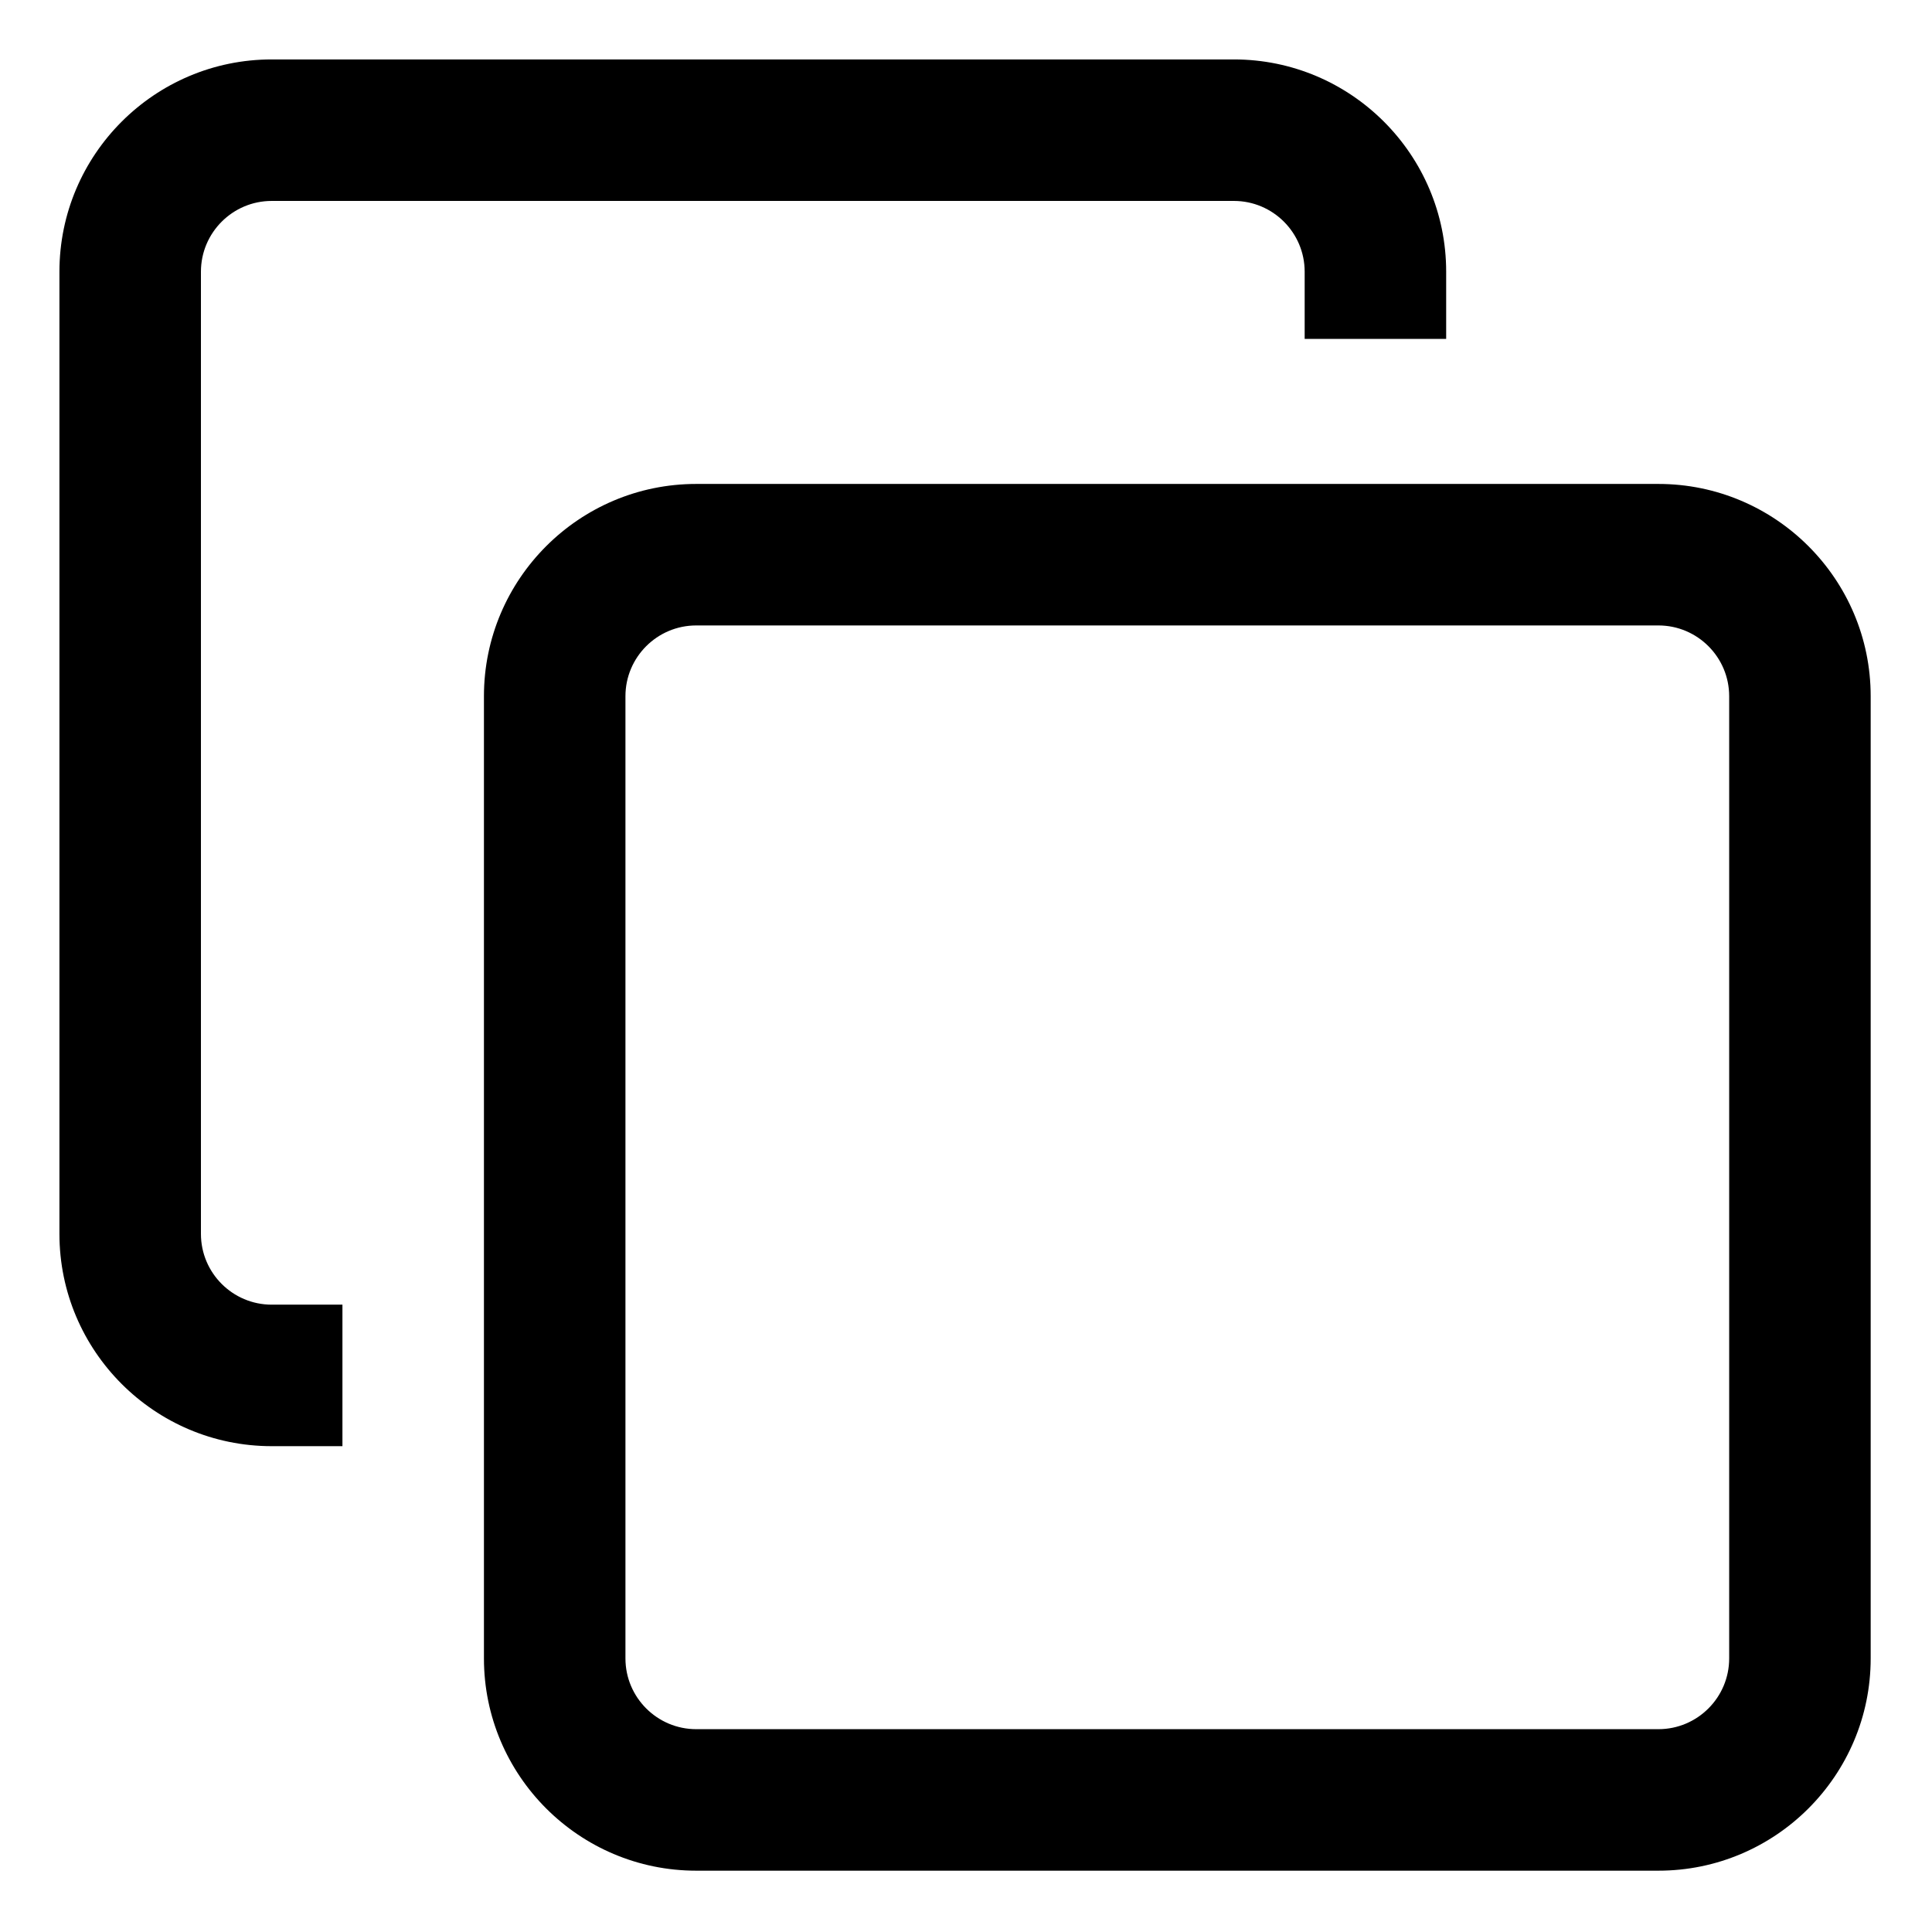
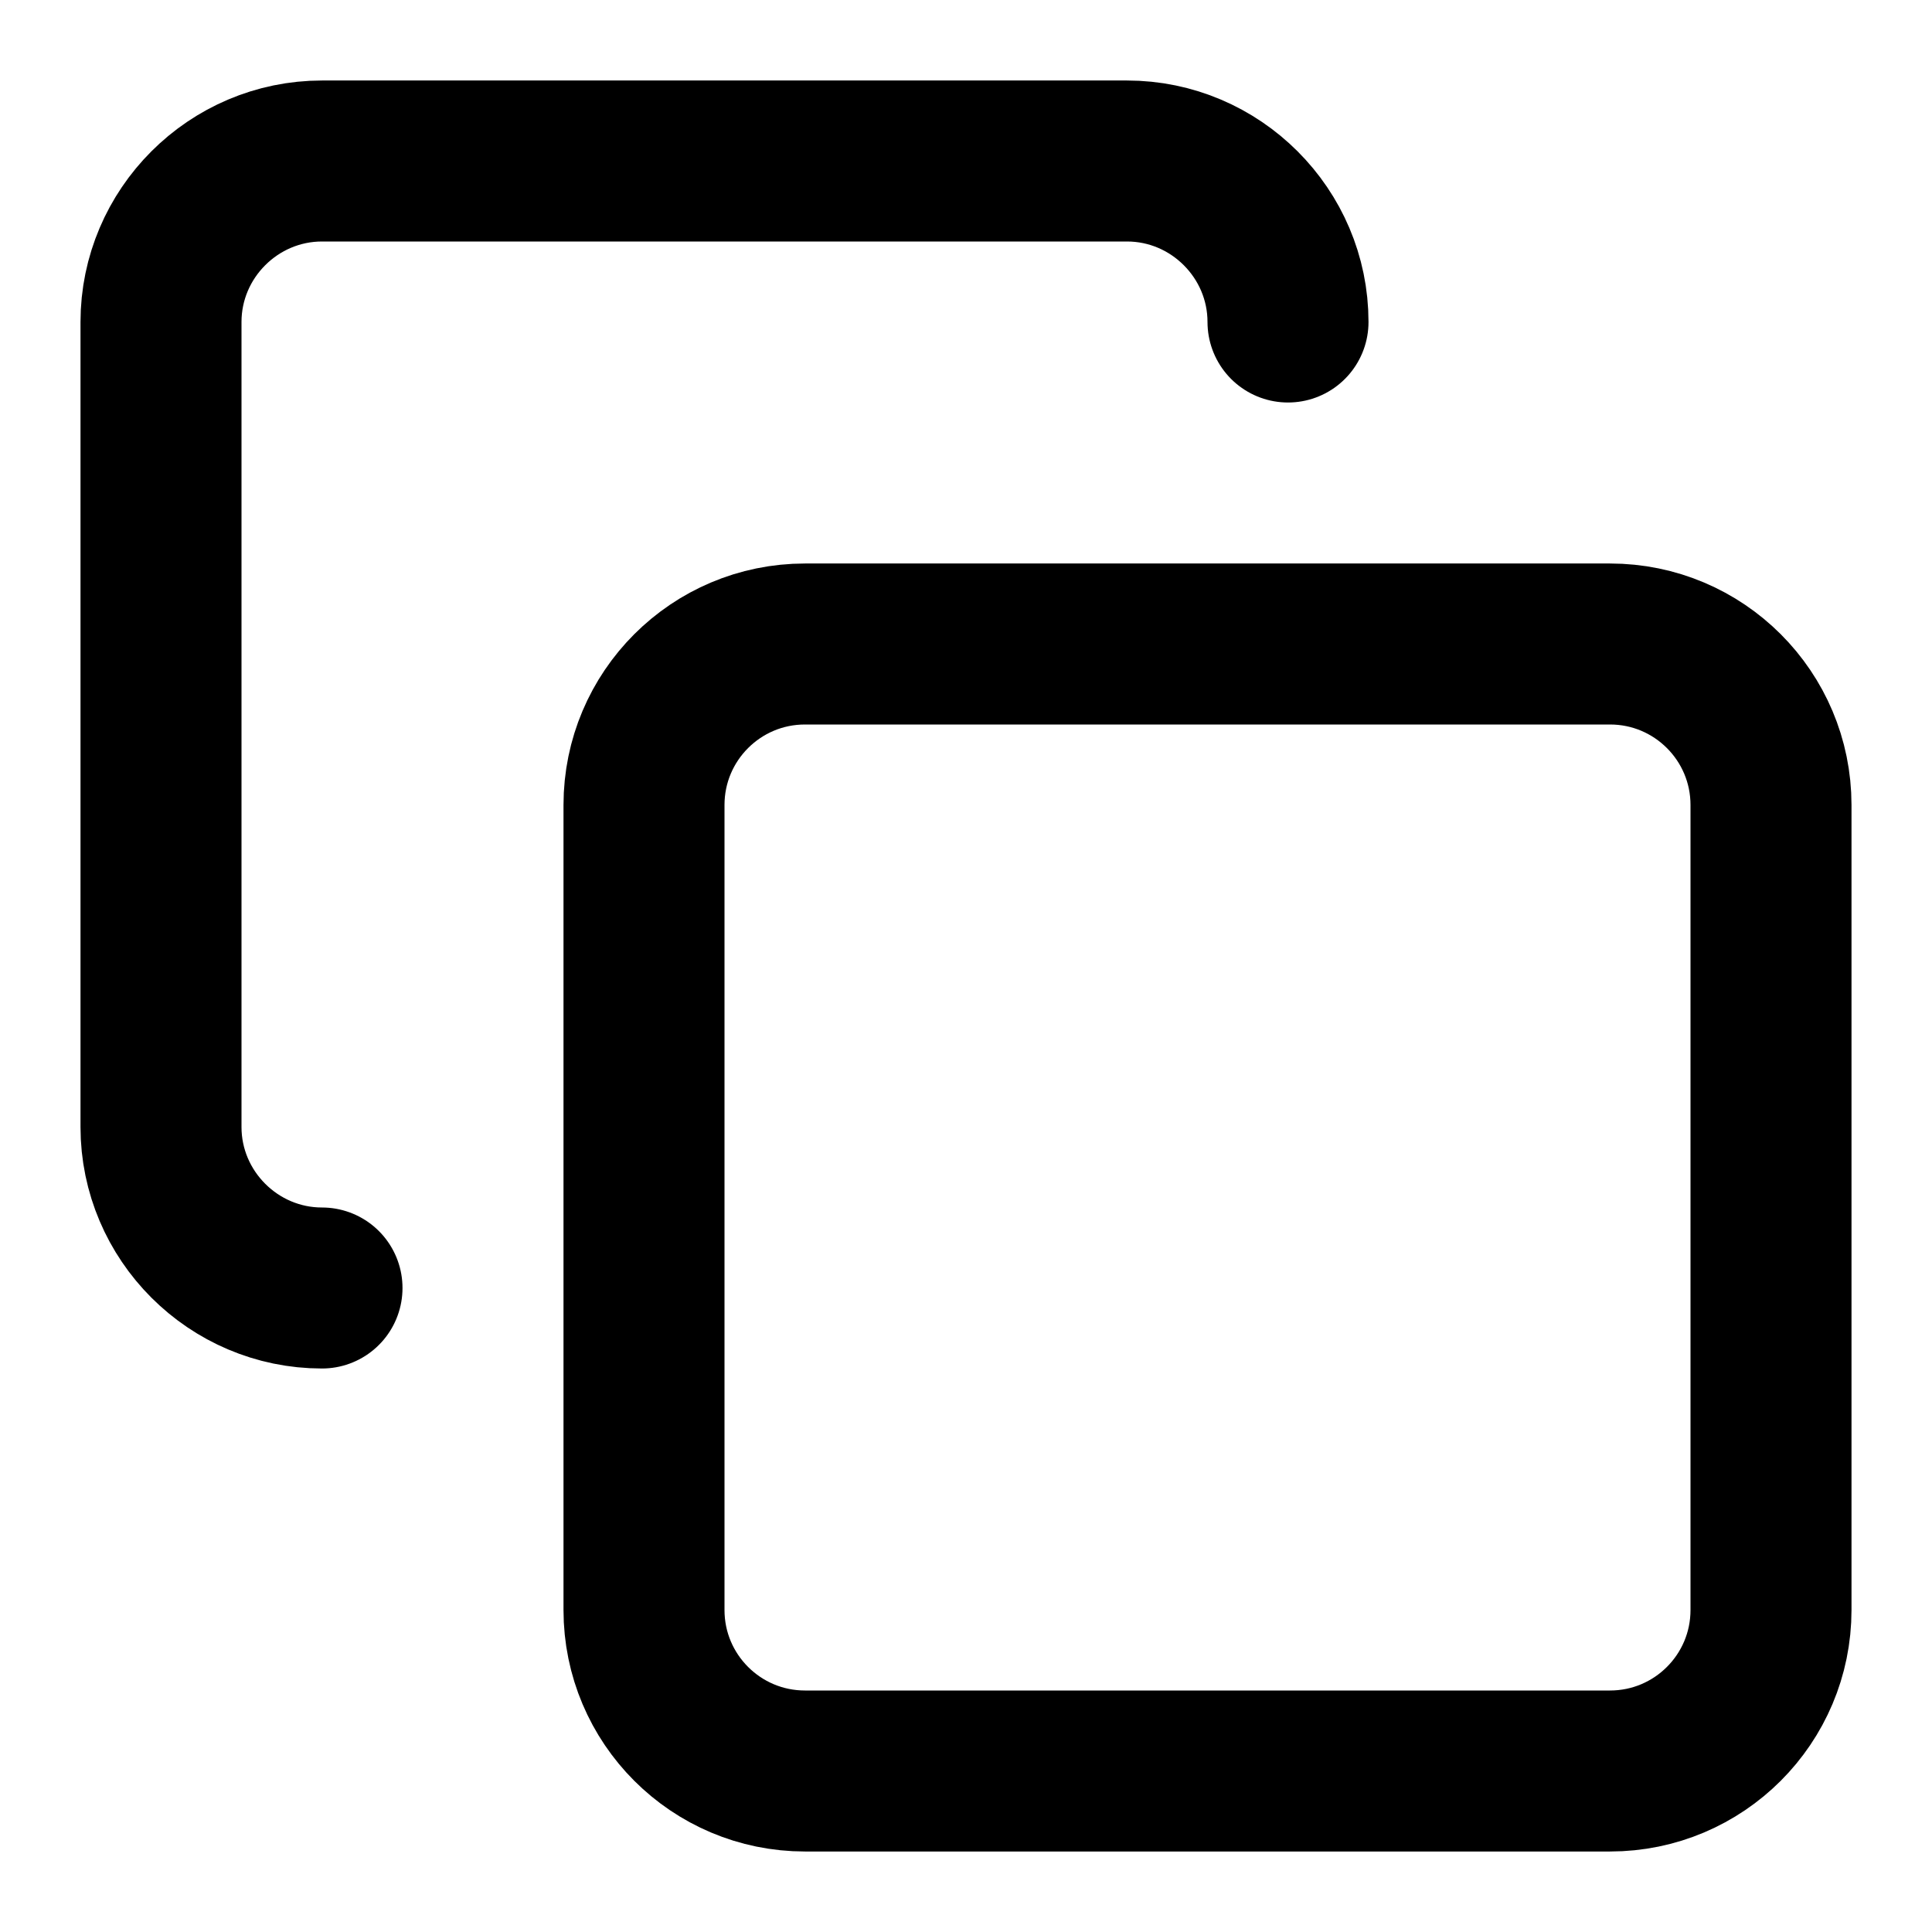
- <svg xmlns="http://www.w3.org/2000/svg" height="682.667pt" viewBox="-21 -21 682.667 682.667" width="682.667pt">
-   <path d="m565 640h-340c-41.359 0-75-33.641-75-75v-340c0-41.359 33.641-75 75-75h340c41.359 0 75 33.641 75 75v340c0 41.359-33.641 75-75 75zm-340-440c-13.785 0-25 11.215-25 25v340c0 13.785 11.215 25 25 25h340c13.785 0 25-11.215 25-25v-340c0-13.785-11.215-25-25-25zm-125 240h-25c-13.785 0-25-11.215-25-25v-340c0-13.785 11.215-25 25-25h340c13.785 0 25 11.215 25 25v23.75h50v-23.75c0-41.359-33.641-75-75-75h-340c-41.359 0-75 33.641-75 75v340c0 41.359 33.641 75 75 75h25zm0 0" />
+ <svg xmlns="http://www.w3.org/2000/svg" class="lucide lucide-copy" width="24" height="24" viewBox="0 0 24 24" fill="none" stroke="currentColor" stroke-width="2" stroke-linecap="round" stroke-linejoin="round">
+   <rect width="14" height="14" x="8" y="8" rx="2" ry="2" />
+   <path d="M4 16c-1.1 0-2-.9-2-2V4c0-1.1.9-2 2-2h10c1.1 0 2 .9 2 2" />
</svg>
